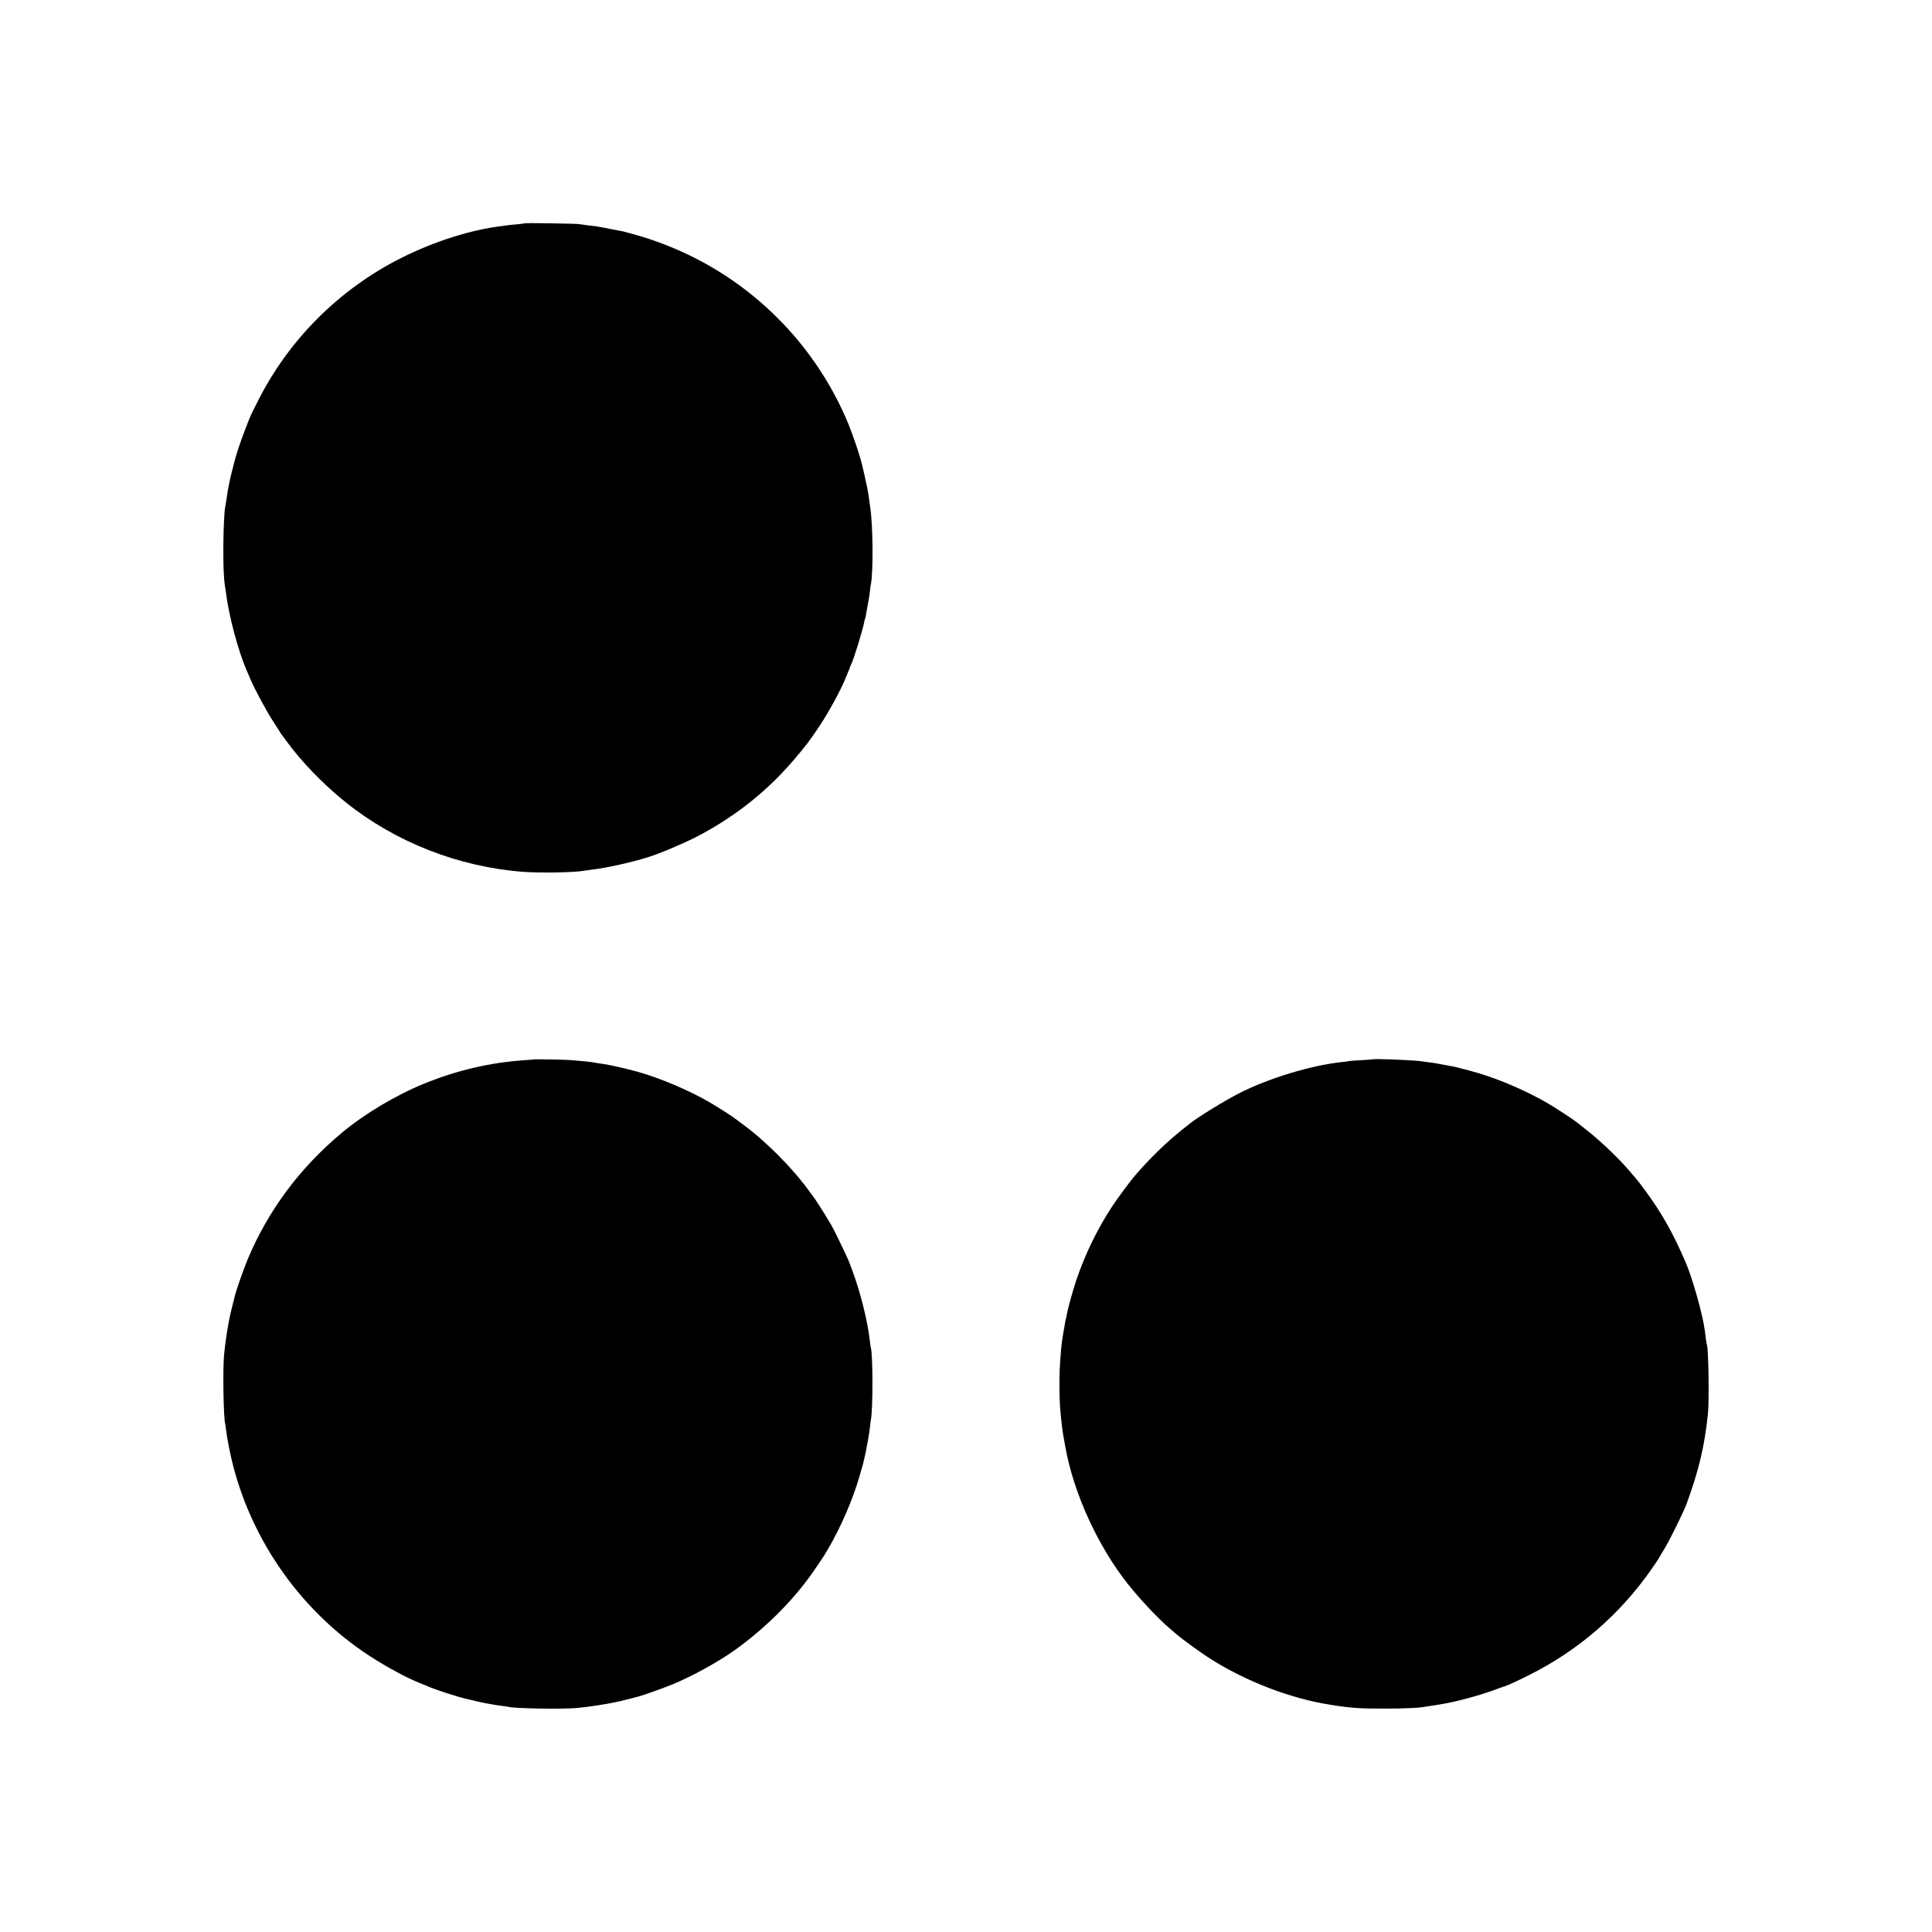
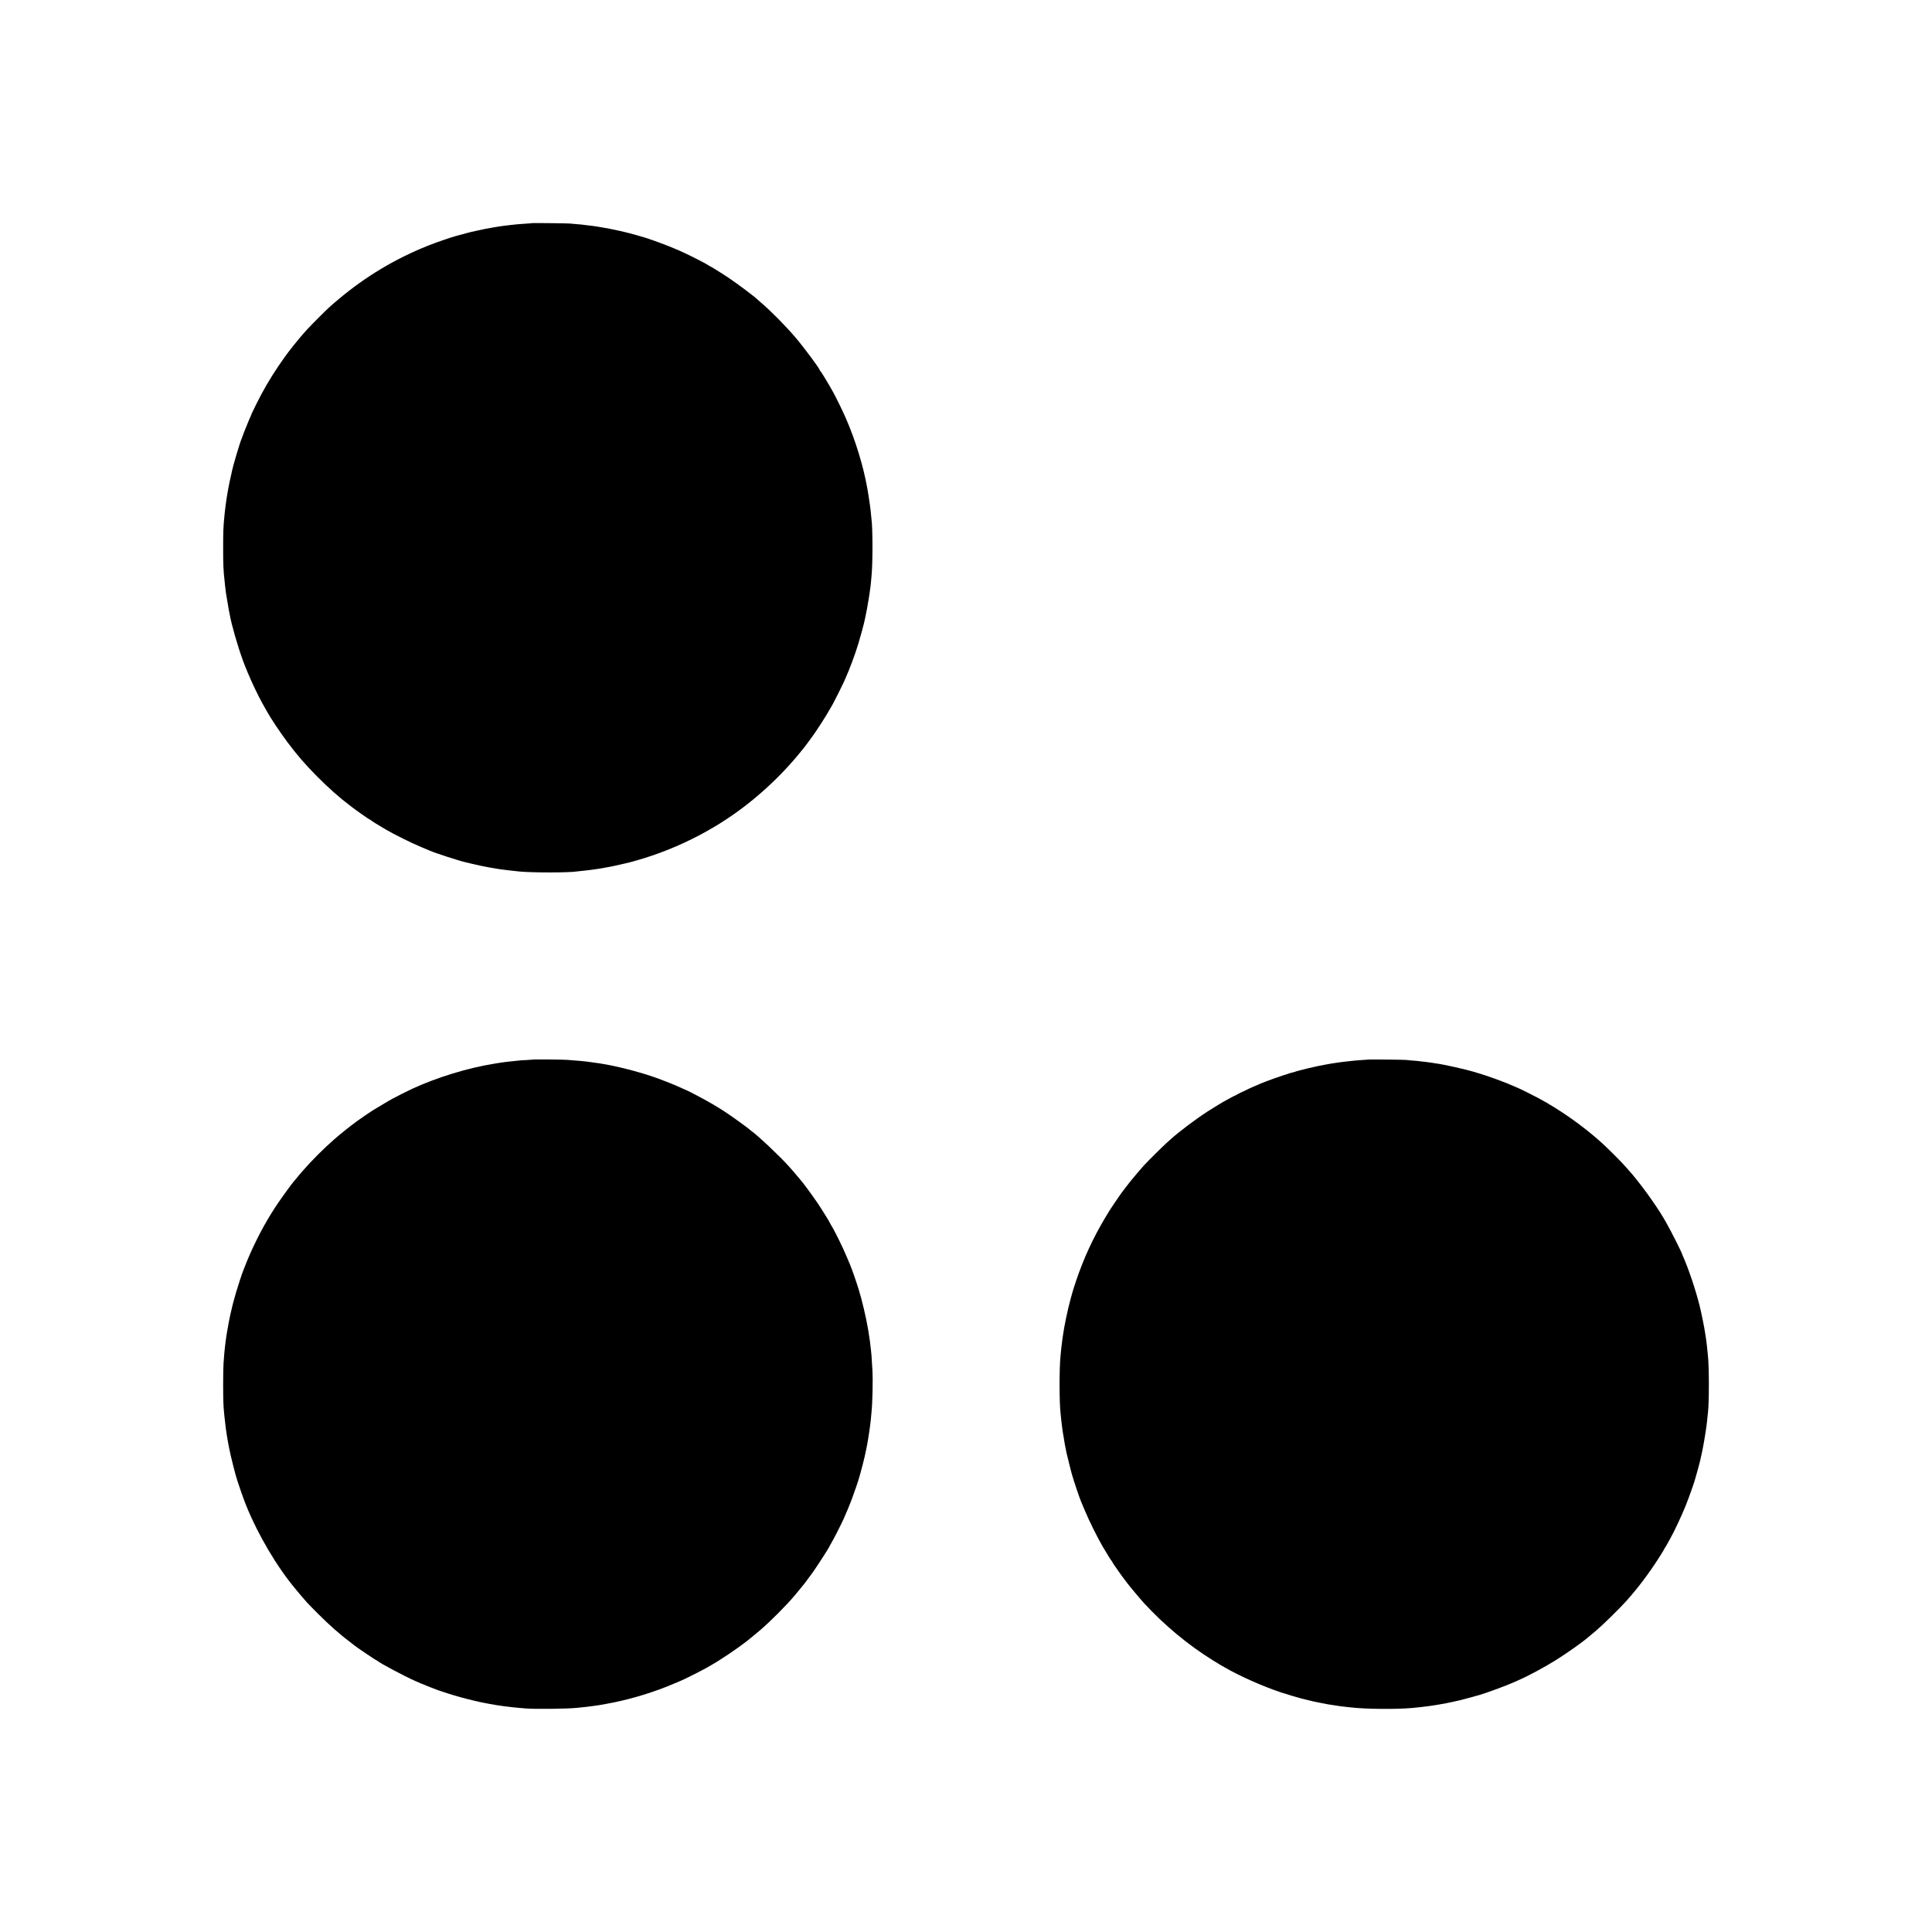
- <svg xmlns="http://www.w3.org/2000/svg" version="1.0" width="2080pt" height="2080pt" viewBox="0 0 2080 2080" preserveAspectRatio="xMidYMid meet">
-   <g transform="translate(0,2080) scale(0.1,-0.1)" fill="#000000" stroke="none">
-     <path d="M5649 18396 c-2 -2 -39 -7 -82 -11 -43 -3 -88 -8 -100 -10 -12 -2 -42 -6 -67 -9 -326 -39 -720 -163 -1070 -338 -680 -339 -1234 -895 -1567 -1573 -24 -49 -49 -98 -54 -107 -20 -39 -109 -270 -142 -373 -49 -148 -105 -382 -121 -500 -8 -55 -17 -110 -21 -130 -20 -103 -28 -592 -12 -775 5 -52 10 -97 12 -100 1 -3 5 -29 9 -58 28 -236 130 -617 220 -827 8 -16 26 -59 41 -95 50 -116 166 -332 244 -454 42 -65 81 -125 86 -135 6 -9 12 -18 15 -21 3 -3 24 -30 45 -60 156 -216 401 -469 635 -656 538 -431 1213 -696 1910 -750 175 -14 567 -7 655 11 11 2 43 7 70 10 205 23 548 104 725 172 8 4 17 7 20 8 61 21 294 123 370 161 415 211 770 487 1064 829 136 158 179 214 290 380 99 150 229 388 278 510 9 22 24 58 33 80 10 22 17 41 16 43 -1 1 5 15 13 30 27 53 126 374 140 454 2 15 7 31 9 36 3 4 8 26 11 48 4 22 9 51 11 64 3 14 8 40 11 59 3 18 8 43 10 55 2 11 7 44 10 72 2 28 7 62 10 75 26 129 23 618 -6 819 -6 41 -13 93 -16 115 -6 51 -21 127 -46 235 -11 47 -21 92 -23 100 -17 83 -92 309 -149 450 -316 769 -898 1403 -1640 1785 -207 106 -435 196 -646 255 -41 11 -91 25 -110 30 -19 6 -46 12 -60 14 -14 2 -59 11 -100 19 -41 9 -95 19 -120 23 -25 4 -47 8 -50 9 -3 1 -39 5 -80 9 -41 5 -84 11 -95 13 -22 6 -581 14 -586 9z" />
-     <path d="M5747 9394 c-1 -1 -45 -4 -97 -8 -373 -25 -729 -108 -1085 -253 -302 -123 -644 -327 -884 -528 -455 -380 -793 -835 -1015 -1364 -45 -107 -130 -351 -140 -403 -3 -13 -12 -48 -20 -80 -8 -31 -17 -67 -20 -80 -3 -12 -8 -34 -11 -48 -21 -96 -49 -278 -62 -408 -16 -154 -7 -696 12 -755 2 -7 6 -34 9 -62 7 -57 10 -77 32 -190 177 -912 737 -1740 1519 -2247 181 -117 400 -235 535 -288 30 -12 69 -28 85 -35 76 -34 302 -108 415 -135 114 -28 196 -46 259 -56 18 -3 43 -8 55 -10 11 -2 44 -7 71 -10 28 -3 55 -7 62 -9 58 -19 586 -28 748 -13 127 12 314 41 415 63 14 3 36 8 50 11 14 3 59 14 100 25 41 11 83 22 93 24 46 11 273 92 372 133 206 85 484 238 659 362 347 247 667 570 882 894 30 44 58 86 62 91 5 6 34 53 65 105 141 241 266 530 341 788 20 68 38 133 41 145 2 12 9 40 14 62 5 22 12 51 14 65 3 14 12 63 21 110 9 47 18 112 22 144 3 33 8 69 10 80 23 115 22 707 -1 779 -2 7 -6 35 -9 62 -24 218 -100 525 -191 770 -41 111 -47 126 -134 305 -38 80 -78 159 -88 175 -62 105 -83 139 -132 215 -30 47 -59 90 -64 95 -4 6 -25 33 -45 61 -178 247 -464 535 -712 717 -36 27 -72 54 -80 60 -28 23 -185 124 -274 176 -218 128 -539 265 -781 332 -137 38 -298 74 -374 85 -39 5 -84 12 -121 19 -14 2 -54 7 -90 10 -36 3 -92 8 -125 11 -56 6 -403 12 -408 8z" />
-     <path d="M14778 9395 c-2 -1 -58 -5 -125 -9 -67 -3 -128 -8 -135 -10 -7 -3 -38 -7 -68 -10 -336 -35 -798 -176 -1115 -339 -159 -82 -443 -257 -522 -321 -10 -8 -45 -36 -78 -62 -176 -140 -355 -313 -516 -501 -49 -57 -190 -246 -243 -327 -160 -244 -293 -516 -388 -796 -39 -117 -94 -316 -104 -380 -3 -19 -7 -37 -9 -40 -2 -3 -6 -24 -9 -46 -4 -22 -9 -51 -11 -64 -10 -49 -27 -166 -31 -215 -16 -193 -19 -265 -18 -408 1 -169 8 -273 30 -443 5 -46 10 -71 35 -209 89 -493 349 -1061 669 -1465 130 -165 327 -374 450 -479 19 -16 49 -41 65 -56 69 -60 268 -206 380 -276 385 -244 863 -427 1290 -493 219 -35 308 -41 580 -41 210 0 388 8 435 20 8 2 35 6 60 9 25 3 54 8 65 10 11 2 40 7 65 11 154 25 414 96 581 159 53 20 99 36 102 36 8 0 165 73 257 120 524 264 963 643 1303 1126 48 68 87 127 87 129 0 3 23 42 52 88 57 91 214 408 248 502 130 359 189 604 227 955 16 146 7 730 -12 760 -2 3 -6 30 -10 60 -3 30 -8 66 -10 80 -22 173 -133 569 -209 744 -129 300 -252 520 -423 754 -47 64 -88 119 -92 122 -3 3 -26 30 -51 60 -125 153 -338 359 -505 489 -44 34 -89 70 -100 79 -36 29 -218 149 -305 200 -219 129 -513 257 -748 327 -68 20 -131 38 -141 40 -9 1 -36 8 -61 15 -25 7 -52 13 -60 15 -25 5 -183 34 -215 40 -16 2 -50 7 -75 10 -25 3 -58 7 -75 10 -91 13 -506 29 -517 20z" />
+ <svg xmlns="http://www.w3.org/2000/svg" version="1.0" width="4160pt" height="4160pt" viewBox="0 0 4160 4160" preserveAspectRatio="xMidYMid meet">
+   <g transform="translate(0,4160) scale(0.1,-0.1)" fill="#000000" stroke="none">
+     <path d="M11459 36796 c-2 -2 -53 -7 -114 -10 -147 -9 -292 -22 -355 -31 -14 -2 -50 -6 -81 -10 -31 -3 -66 -7 -76 -9 -11 -3 -44 -7 -74 -11 -45 -6 -137 -21 -304 -52 -16 -3 -88 -18 -160 -34 -71 -16 -141 -32 -156 -35 -21 -4 -93 -23 -329 -88 -136 -38 -416 -135 -595 -206 -701 -280 -1334 -658 -1919 -1148 -188 -158 -244 -209 -446 -412 -204 -204 -288 -296 -412 -445 -108 -130 -154 -187 -193 -240 -16 -22 -32 -42 -35 -45 -3 -3 -40 -52 -81 -110 -186 -258 -359 -533 -499 -795 -53 -97 -200 -392 -200 -399 0 -3 -14 -36 -31 -73 -26 -57 -56 -130 -144 -348 -5 -11 -9 -22 -9 -25 -3 -9 -38 -105 -47 -125 -36 -83 -182 -574 -205 -690 -2 -11 -6 -29 -8 -40 -37 -163 -51 -230 -71 -335 -13 -69 -26 -145 -29 -170 -3 -25 -8 -56 -11 -70 -3 -14 -10 -65 -16 -115 -6 -49 -12 -100 -14 -113 -2 -13 -7 -53 -10 -90 -4 -37 -8 -85 -10 -107 -16 -163 -20 -295 -20 -610 0 -375 4 -468 31 -717 3 -29 7 -73 10 -98 2 -25 6 -58 9 -75 2 -16 7 -52 10 -80 8 -56 51 -316 59 -355 9 -39 15 -72 22 -110 38 -218 171 -681 282 -985 119 -325 321 -761 473 -1020 10 -16 27 -48 39 -70 82 -150 282 -451 445 -670 208 -279 384 -483 650 -751 235 -236 475 -449 680 -604 33 -25 66 -50 75 -57 34 -27 109 -81 170 -124 156 -110 200 -139 209 -139 5 0 11 -4 13 -8 4 -10 144 -97 323 -202 190 -111 553 -291 765 -379 96 -40 184 -77 195 -82 108 -48 644 -221 755 -244 8 -2 71 -17 140 -34 119 -28 306 -68 360 -76 14 -2 34 -6 45 -8 11 -3 56 -10 100 -17 44 -7 89 -14 100 -16 36 -7 280 -36 415 -49 275 -27 1065 -27 1234 0 11 2 53 6 91 10 39 3 81 8 95 10 14 2 52 6 85 10 33 4 67 9 76 10 9 2 40 6 69 10 29 4 60 8 69 10 9 1 36 6 61 10 25 4 54 9 65 12 11 2 29 5 40 7 68 10 279 56 410 88 44 11 87 21 96 23 9 2 49 13 90 25 41 12 79 23 84 24 28 6 175 52 295 93 457 154 913 365 1335 616 107 64 122 73 260 163 575 374 1161 905 1595 1444 47 58 87 107 90 110 3 3 30 39 60 80 30 41 58 80 63 85 113 147 341 500 449 695 14 25 36 63 48 85 27 47 200 392 225 450 10 22 26 58 36 80 94 211 209 519 279 749 41 136 113 395 125 454 2 9 8 37 14 62 5 25 12 56 15 70 2 14 11 57 19 95 14 66 22 110 33 180 3 17 9 53 14 80 6 28 14 84 20 125 16 120 21 153 25 180 2 14 6 59 10 100 3 41 8 91 10 110 28 256 28 1039 0 1230 -2 14 -6 59 -10 100 -4 41 -8 86 -10 100 -2 14 -7 50 -10 80 -3 30 -8 62 -10 70 -2 8 -7 38 -10 65 -5 43 -15 105 -40 250 -85 478 -250 1020 -460 1505 -60 139 -217 462 -275 565 -114 205 -268 457 -282 463 -4 2 -8 8 -8 14 0 30 -335 482 -516 695 -211 249 -547 588 -754 762 -36 30 -69 60 -75 66 -47 51 -433 340 -620 465 -137 92 -391 250 -402 250 -3 0 -17 8 -31 18 -68 47 -451 241 -637 322 -265 116 -667 262 -835 305 -8 2 -46 13 -85 25 -197 58 -539 134 -745 166 -19 3 -44 7 -55 9 -76 12 -94 15 -127 20 -20 2 -78 9 -130 15 -51 6 -104 12 -118 15 -14 2 -68 7 -120 10 -52 4 -111 9 -130 12 -41 5 -806 13 -811 9z" />
+     <path d="M11478 18785 c-1 -1 -65 -6 -141 -10 -76 -3 -146 -8 -155 -10 -9 -1 -48 -6 -87 -9 -38 -4 -86 -9 -105 -11 -19 -2 -60 -7 -90 -10 -30 -3 -66 -8 -80 -11 -14 -2 -38 -6 -55 -8 -16 -2 -46 -7 -65 -10 -19 -3 -46 -8 -60 -10 -564 -90 -1221 -291 -1753 -535 -92 -42 -358 -175 -427 -214 -30 -16 -71 -39 -90 -50 -28 -15 -162 -95 -338 -202 -43 -26 -275 -184 -342 -234 -171 -125 -317 -242 -495 -395 -206 -178 -499 -471 -675 -675 -30 -35 -60 -69 -65 -75 -6 -6 -40 -47 -75 -91 -36 -44 -68 -82 -71 -85 -15 -13 -244 -328 -306 -420 -131 -195 -202 -309 -314 -507 -101 -178 -243 -466 -316 -638 -14 -33 -33 -78 -43 -100 -9 -22 -32 -78 -50 -125 -18 -47 -38 -98 -45 -115 -21 -50 -111 -322 -153 -465 -50 -169 -83 -297 -121 -470 -25 -115 -39 -185 -75 -395 -10 -60 -25 -161 -31 -215 -4 -30 -8 -71 -11 -90 -11 -98 -18 -172 -31 -360 -5 -58 -8 -267 -8 -465 1 -324 4 -440 20 -600 3 -27 7 -70 10 -95 4 -43 12 -112 20 -175 2 -16 7 -52 10 -80 9 -71 43 -282 55 -335 5 -25 12 -56 14 -70 21 -126 145 -619 173 -690 3 -8 7 -19 8 -25 6 -22 76 -231 84 -250 5 -11 17 -42 26 -70 199 -571 592 -1292 987 -1810 101 -133 274 -341 403 -485 22 -25 130 -135 240 -245 237 -238 481 -452 700 -615 33 -25 62 -48 65 -51 18 -21 473 -329 487 -329 3 0 14 -6 22 -14 57 -50 585 -331 804 -427 51 -22 106 -47 122 -54 44 -20 365 -146 384 -151 9 -2 57 -18 106 -35 139 -48 335 -106 500 -148 256 -65 354 -86 645 -136 52 -9 232 -33 290 -39 19 -2 64 -7 99 -11 36 -4 88 -8 115 -11 28 -2 89 -7 136 -11 186 -16 887 -8 1075 12 22 2 67 7 100 10 81 7 162 17 255 30 14 2 47 6 73 10 27 4 58 8 69 10 11 2 74 14 141 25 411 71 885 205 1292 365 158 62 394 163 444 190 14 7 98 49 186 93 88 44 189 97 225 117 36 21 85 49 110 63 207 116 579 367 784 527 52 41 229 187 295 244 205 175 564 536 722 725 13 16 29 34 34 40 6 6 49 58 95 116 47 58 87 107 90 110 6 6 100 133 167 225 100 138 373 562 373 579 0 2 21 39 46 82 50 84 200 378 259 509 42 91 144 335 151 360 1 6 17 46 34 90 32 80 140 397 145 425 2 9 14 54 29 100 24 81 79 297 90 350 2 14 11 54 20 90 8 36 18 81 21 100 3 19 10 53 15 75 5 22 11 58 14 80 4 23 8 52 11 65 3 13 7 42 10 65 4 22 8 52 11 68 11 71 13 86 19 137 3 30 8 71 11 90 2 19 6 60 9 90 2 30 7 75 9 100 22 190 34 688 21 920 -6 111 -16 263 -20 313 -3 27 -7 74 -10 105 -8 94 -34 286 -61 447 -43 258 -135 650 -206 875 -57 184 -147 441 -183 525 -7 17 -36 86 -65 155 -107 254 -269 582 -357 722 -12 21 -23 40 -23 43 0 10 -191 316 -259 415 -122 179 -327 457 -361 490 -3 3 -39 46 -80 95 -41 50 -81 97 -90 106 -8 9 -46 52 -84 95 -181 205 -675 671 -809 763 -12 8 -24 18 -27 21 -21 28 -463 345 -577 415 -18 11 -78 48 -133 83 -55 34 -102 62 -104 62 -2 0 -33 17 -67 38 -111 67 -505 272 -523 272 -2 0 -46 20 -97 44 -125 59 -441 183 -609 239 -332 112 -791 227 -1080 272 -19 3 -46 7 -60 10 -29 5 -75 11 -145 20 -27 4 -62 8 -77 11 -69 11 -281 30 -468 43 -109 8 -724 13 -732 6z" />
+     <path d="M29449 18785 c-2 -1 -53 -6 -114 -9 -60 -4 -126 -9 -145 -11 -19 -2 -64 -7 -100 -10 -36 -4 -76 -8 -90 -10 -14 -2 -52 -6 -85 -10 -33 -4 -67 -9 -76 -10 -9 -2 -40 -6 -69 -10 -29 -4 -60 -8 -69 -10 -9 -1 -36 -6 -61 -10 -25 -4 -54 -9 -65 -12 -11 -2 -29 -6 -40 -7 -157 -26 -579 -125 -662 -157 -16 -6 -30 -10 -33 -10 -22 2 -389 -121 -567 -190 -125 -48 -148 -57 -226 -93 -32 -14 -60 -26 -62 -26 -4 0 -83 -37 -305 -143 -25 -12 -57 -30 -72 -40 -16 -10 -28 -16 -28 -13 0 2 -43 -20 -96 -50 -53 -30 -97 -54 -99 -54 -7 0 -283 -167 -388 -235 -245 -159 -624 -444 -783 -590 -6 -5 -47 -41 -90 -80 -82 -73 -402 -390 -489 -485 -59 -64 -214 -246 -265 -310 -19 -24 -46 -58 -60 -75 -14 -16 -46 -57 -70 -90 -25 -33 -47 -62 -50 -65 -12 -11 -131 -182 -200 -285 -40 -60 -81 -122 -91 -137 -10 -14 -52 -83 -93 -152 -271 -454 -471 -888 -636 -1376 -28 -85 -53 -159 -54 -165 -2 -5 -9 -30 -16 -55 -7 -25 -14 -49 -16 -55 -1 -5 -13 -51 -28 -101 -63 -224 -141 -594 -171 -814 -3 -25 -8 -56 -10 -70 -2 -14 -7 -50 -10 -80 -3 -30 -8 -66 -10 -80 -2 -14 -7 -56 -10 -95 -3 -38 -8 -86 -10 -105 -27 -240 -27 -990 0 -1220 2 -19 7 -64 10 -100 3 -36 8 -76 10 -90 2 -14 6 -52 10 -85 3 -33 10 -85 15 -115 5 -30 17 -100 26 -155 9 -55 18 -113 21 -130 2 -16 11 -61 20 -100 8 -38 17 -82 19 -97 4 -21 83 -340 99 -398 3 -8 9 -31 14 -50 36 -133 166 -518 200 -595 5 -11 42 -99 82 -195 88 -212 268 -575 379 -765 105 -179 192 -319 202 -323 4 -2 8 -8 8 -13 0 -9 29 -53 139 -209 43 -61 97 -136 124 -170 7 -9 32 -42 57 -75 55 -74 285 -349 360 -430 439 -477 943 -897 1480 -1232 80 -50 163 -101 185 -113 22 -12 54 -29 70 -39 316 -185 824 -411 1214 -541 133 -43 404 -125 451 -135 8 -2 64 -16 124 -30 60 -15 116 -28 125 -30 9 -2 72 -14 141 -29 136 -28 221 -43 288 -51 24 -3 53 -7 65 -10 29 -6 78 -13 184 -25 48 -5 106 -12 128 -14 320 -38 994 -43 1325 -12 117 12 196 20 200 21 3 1 37 5 75 9 39 5 77 10 86 11 9 2 40 6 70 10 45 6 137 21 304 52 17 3 89 18 160 34 72 16 141 32 156 35 20 4 282 75 324 88 6 1 30 8 55 15 157 44 605 209 777 287 32 15 74 33 93 42 190 82 550 276 789 425 239 149 593 400 695 492 6 6 31 26 56 46 25 20 56 47 70 58 14 12 36 32 50 43 146 123 496 466 648 635 254 285 473 574 704 933 57 88 118 190 118 197 0 3 6 14 14 22 7 9 30 47 50 84 20 37 46 84 58 105 82 143 248 498 330 701 78 194 196 530 213 602 2 9 13 49 25 89 12 40 23 80 25 89 2 9 13 51 25 93 11 43 23 85 25 95 2 10 9 41 15 68 6 28 13 57 15 65 34 146 91 477 110 635 3 28 8 64 10 80 2 17 7 62 10 100 4 39 9 84 11 100 26 217 26 981 -1 1225 -4 35 -12 113 -21 205 -3 28 -7 61 -9 75 -3 14 -8 52 -11 85 -4 33 -8 63 -10 66 -1 3 -6 28 -9 55 -13 102 -81 438 -121 599 -86 341 -242 803 -355 1052 -10 23 -19 44 -19 47 0 23 -238 497 -335 666 -21 36 -45 79 -55 96 -171 297 -543 809 -775 1063 -22 25 -69 77 -104 115 -85 94 -354 361 -466 462 -396 358 -895 710 -1365 962 -94 50 -397 202 -404 202 -2 0 -37 15 -78 34 -220 101 -581 233 -893 325 -199 59 -670 164 -835 185 -25 3 -56 8 -70 11 -14 3 -45 7 -70 10 -25 3 -58 8 -75 10 -16 2 -57 7 -90 10 -33 4 -73 9 -90 11 -16 2 -68 6 -115 9 -47 4 -101 9 -120 12 -38 6 -826 14 -831 8z" />
  </g>
</svg>
